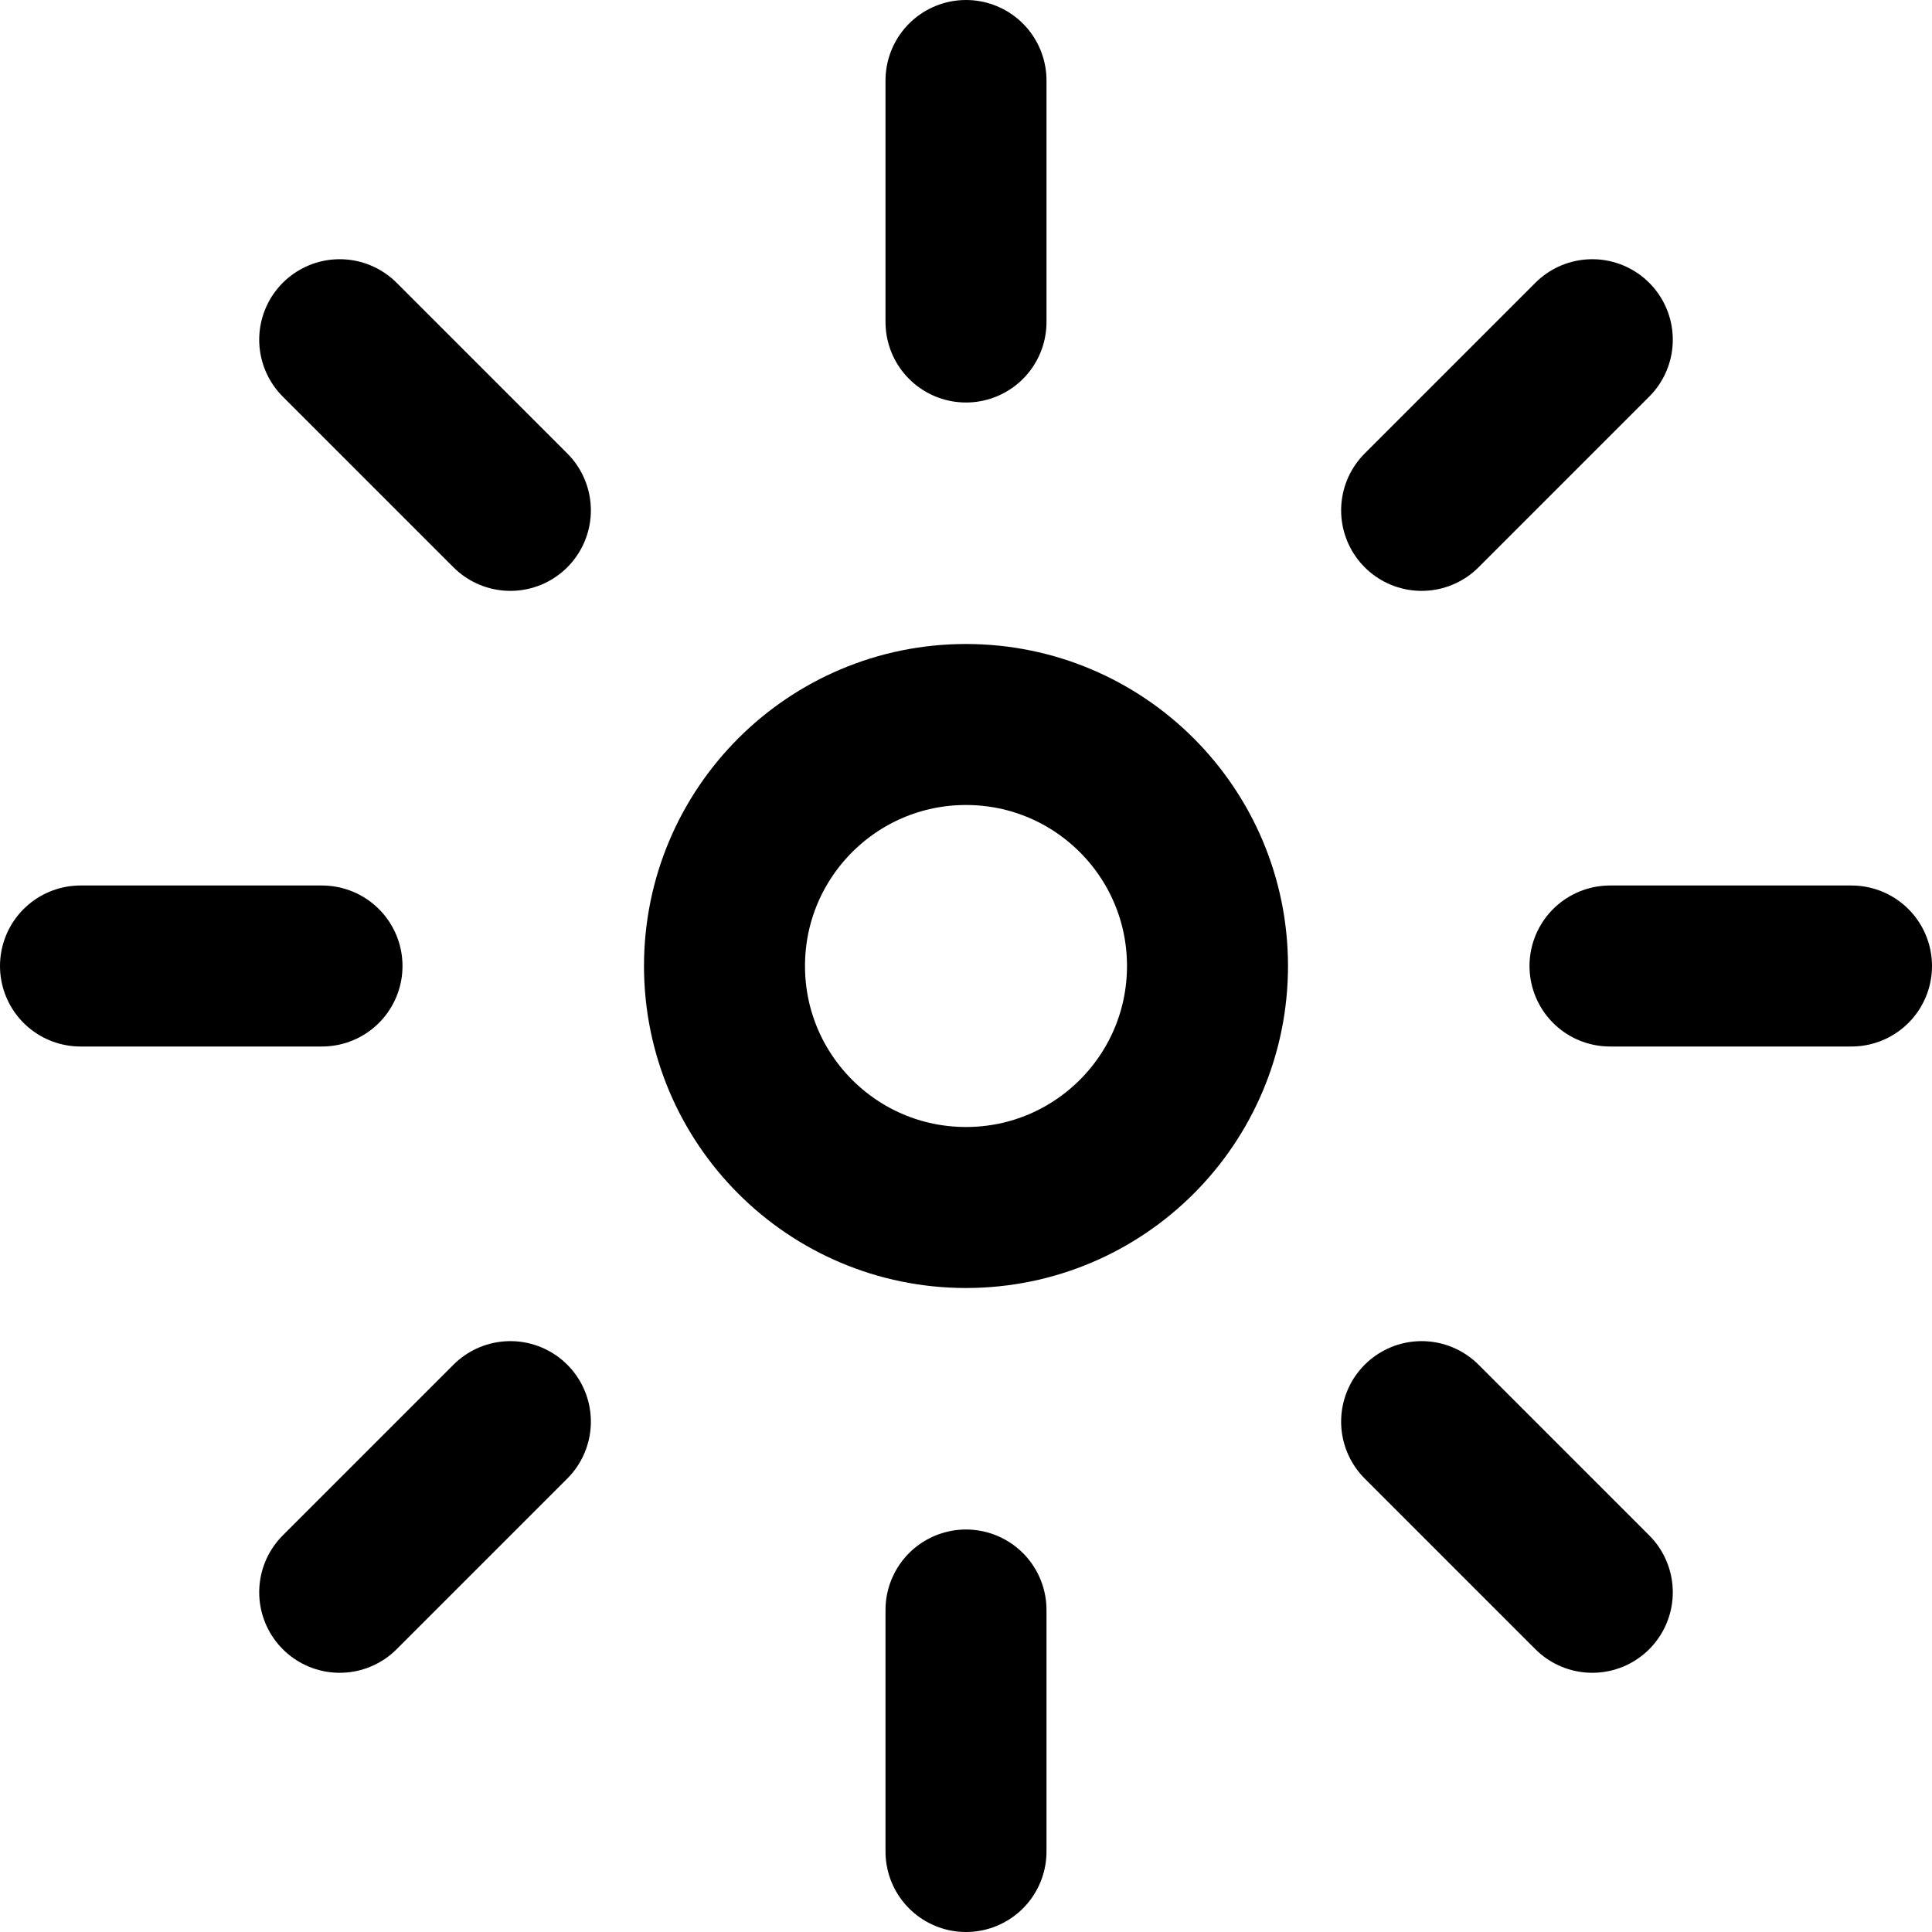
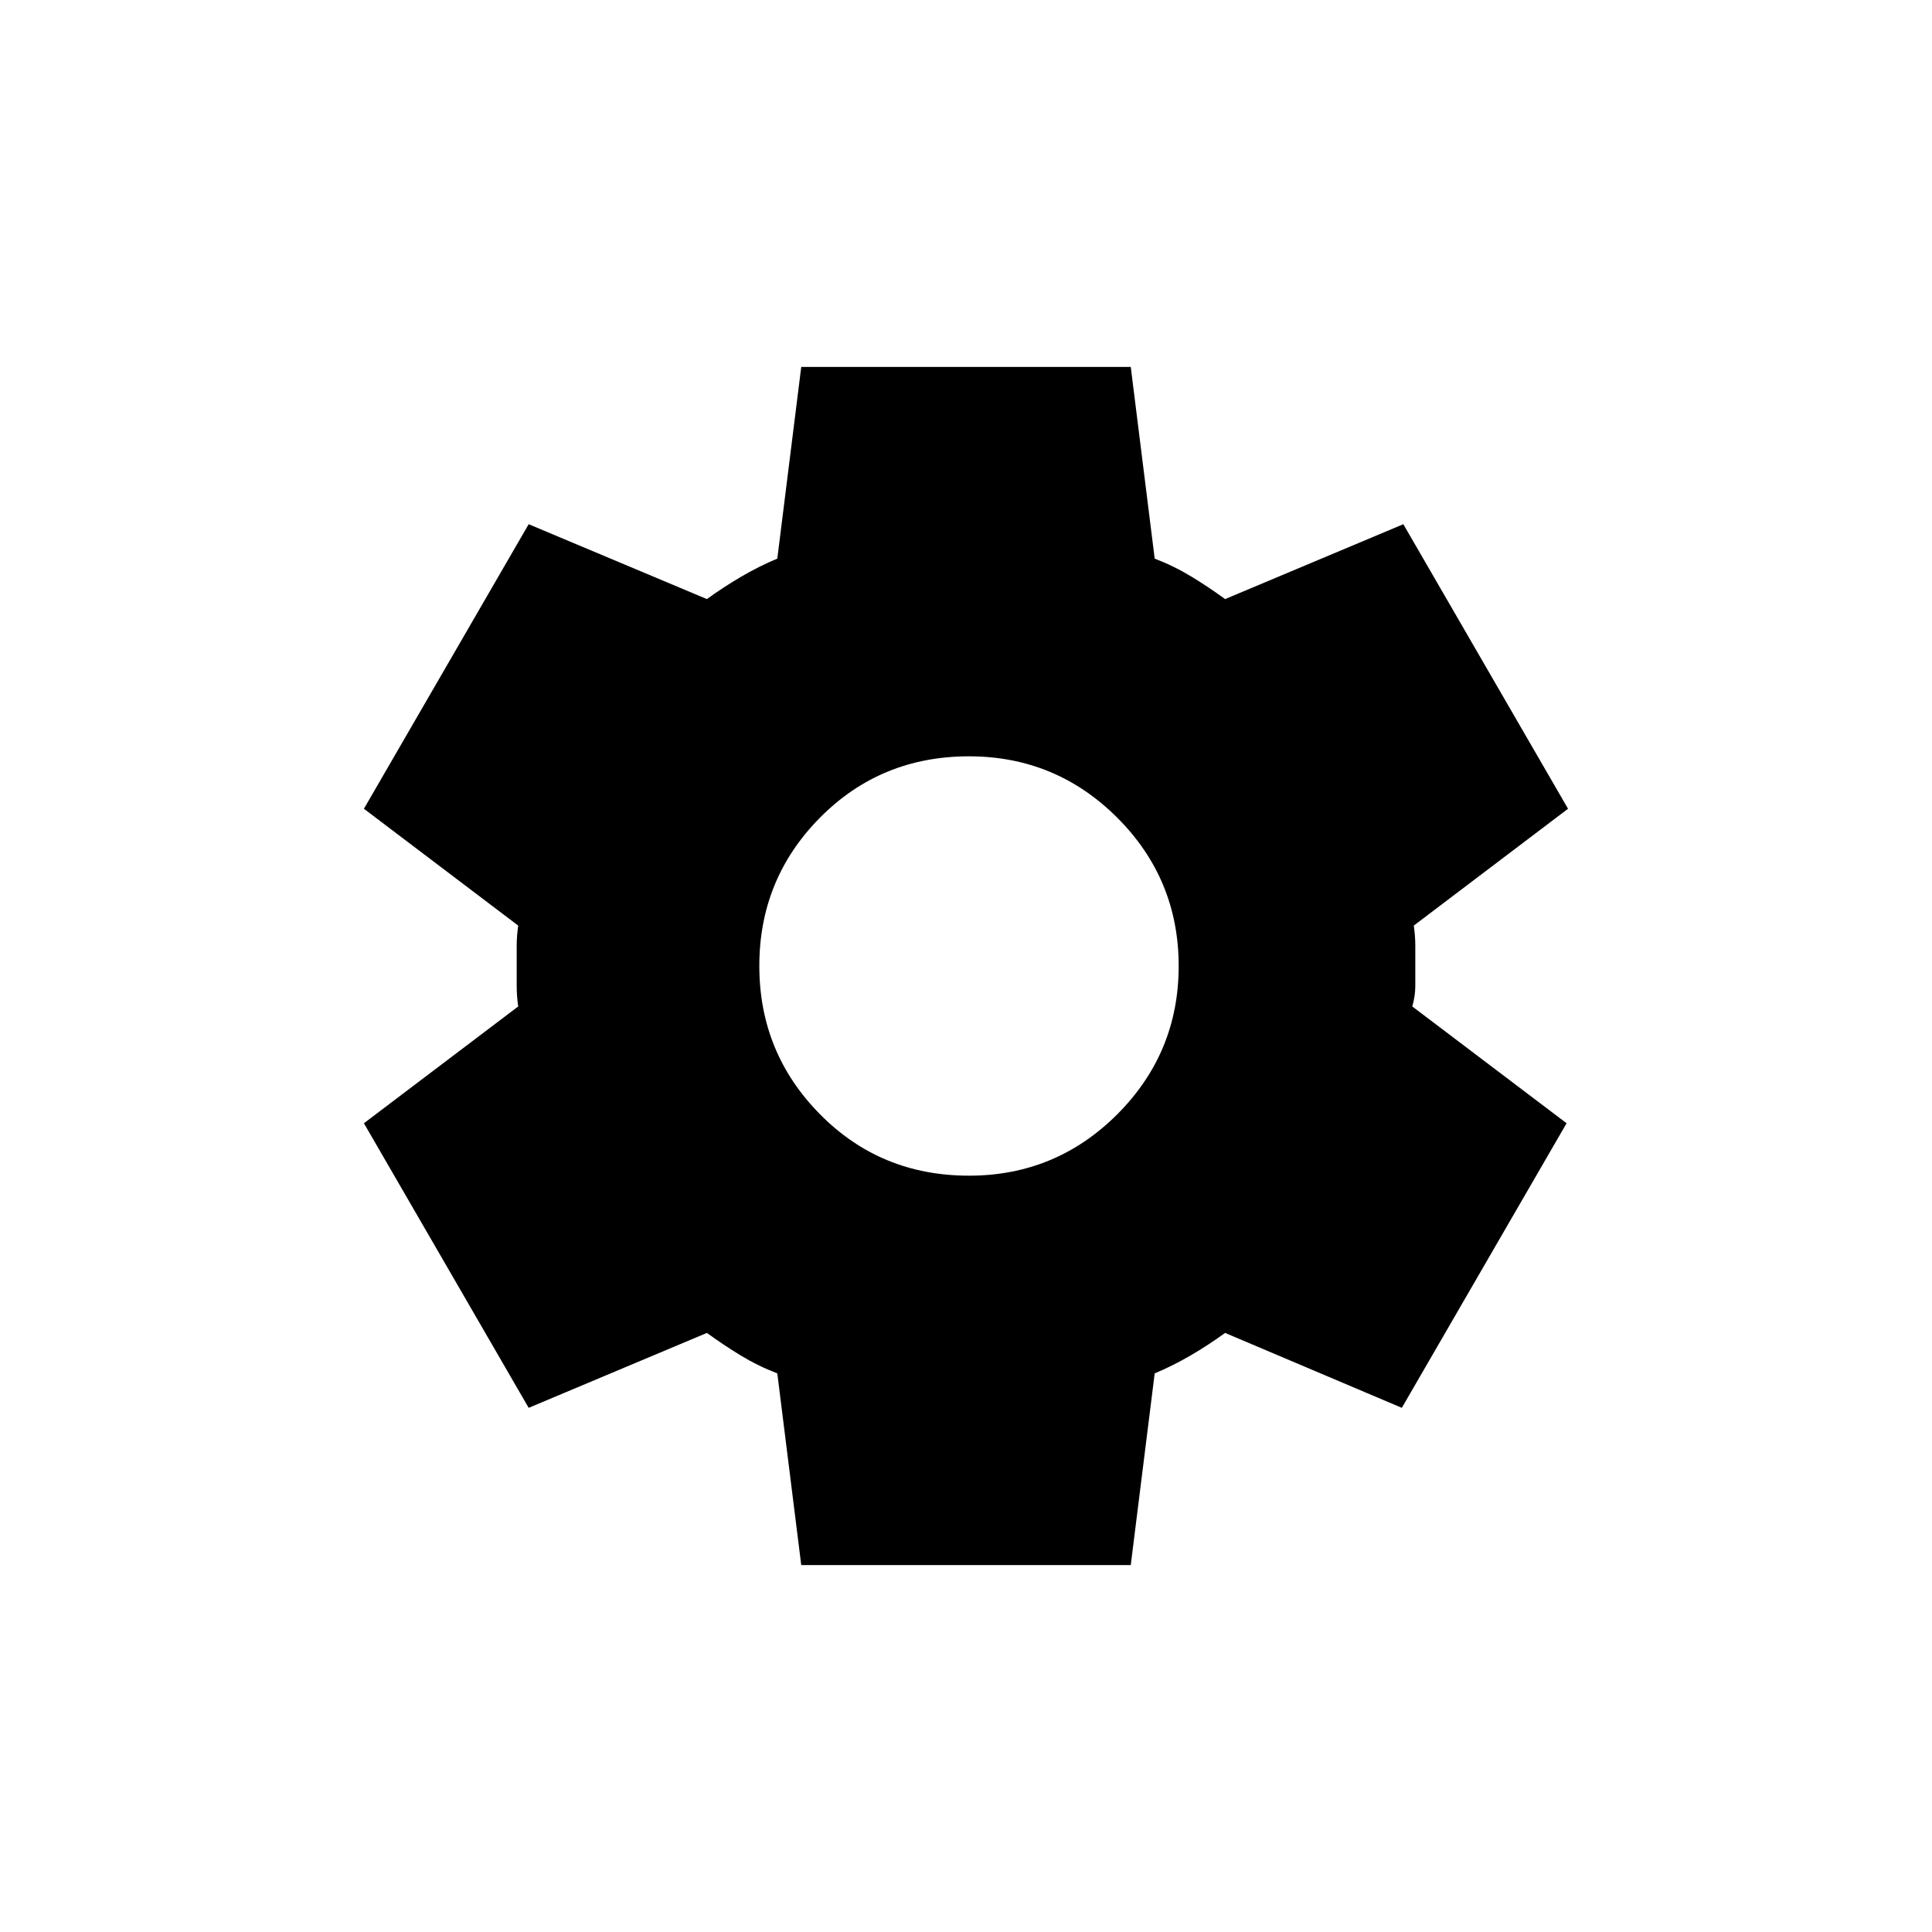
- <svg xmlns="http://www.w3.org/2000/svg" width="24" height="24" viewBox="0 0 24 24" fill="none">
-   <circle cx="12" cy="12" r="3" stroke="currentColor" stroke-width="2" />
-   <path d="M12 1v3m0 16v3M4.22 4.22l2.12 2.12m11.32 11.32l2.12 2.12M1 12h3m16 0h3M4.22 19.78l2.12-2.12m11.32-11.32l2.12-2.12" stroke="currentColor" stroke-width="2" stroke-linecap="round" />
+ <svg xmlns="http://www.w3.org/2000/svg" width="36" height="36" viewBox="0 0 36 36" fill="none">
+   <path d="M14.93 29.163L14.484 25.591C14.242 25.498 14.014 25.386 13.8 25.256C13.587 25.126 13.377 24.986 13.172 24.837L9.851 26.233L6.781 20.93L9.656 18.754C9.637 18.623 9.628 18.498 9.628 18.378V17.624C9.628 17.503 9.637 17.377 9.656 17.247L6.781 15.07L9.851 9.768L13.172 11.163C13.377 11.014 13.591 10.875 13.814 10.744C14.037 10.614 14.26 10.502 14.484 10.409L14.93 6.837H21.07L21.516 10.409C21.758 10.502 21.986 10.614 22.2 10.744C22.415 10.875 22.624 11.014 22.828 11.163L26.149 9.768L29.218 15.07L26.344 17.247C26.363 17.377 26.372 17.503 26.372 17.624V18.376C26.372 18.498 26.353 18.623 26.316 18.754L29.191 20.93L26.121 26.233L22.828 24.837C22.623 24.986 22.409 25.126 22.186 25.256C21.963 25.386 21.739 25.498 21.516 25.591L21.07 29.163H14.93ZM18.056 21.907C19.135 21.907 20.056 21.526 20.819 20.763C21.581 20 21.963 19.079 21.963 18C21.963 16.921 21.581 16 20.819 15.237C20.056 14.475 19.135 14.093 18.056 14.093C16.958 14.093 16.032 14.475 15.278 15.237C14.524 16 14.148 16.921 14.149 18C14.149 19.079 14.526 20 15.28 20.763C16.033 21.526 16.958 21.907 18.056 21.907Z" fill="black" />
</svg>
